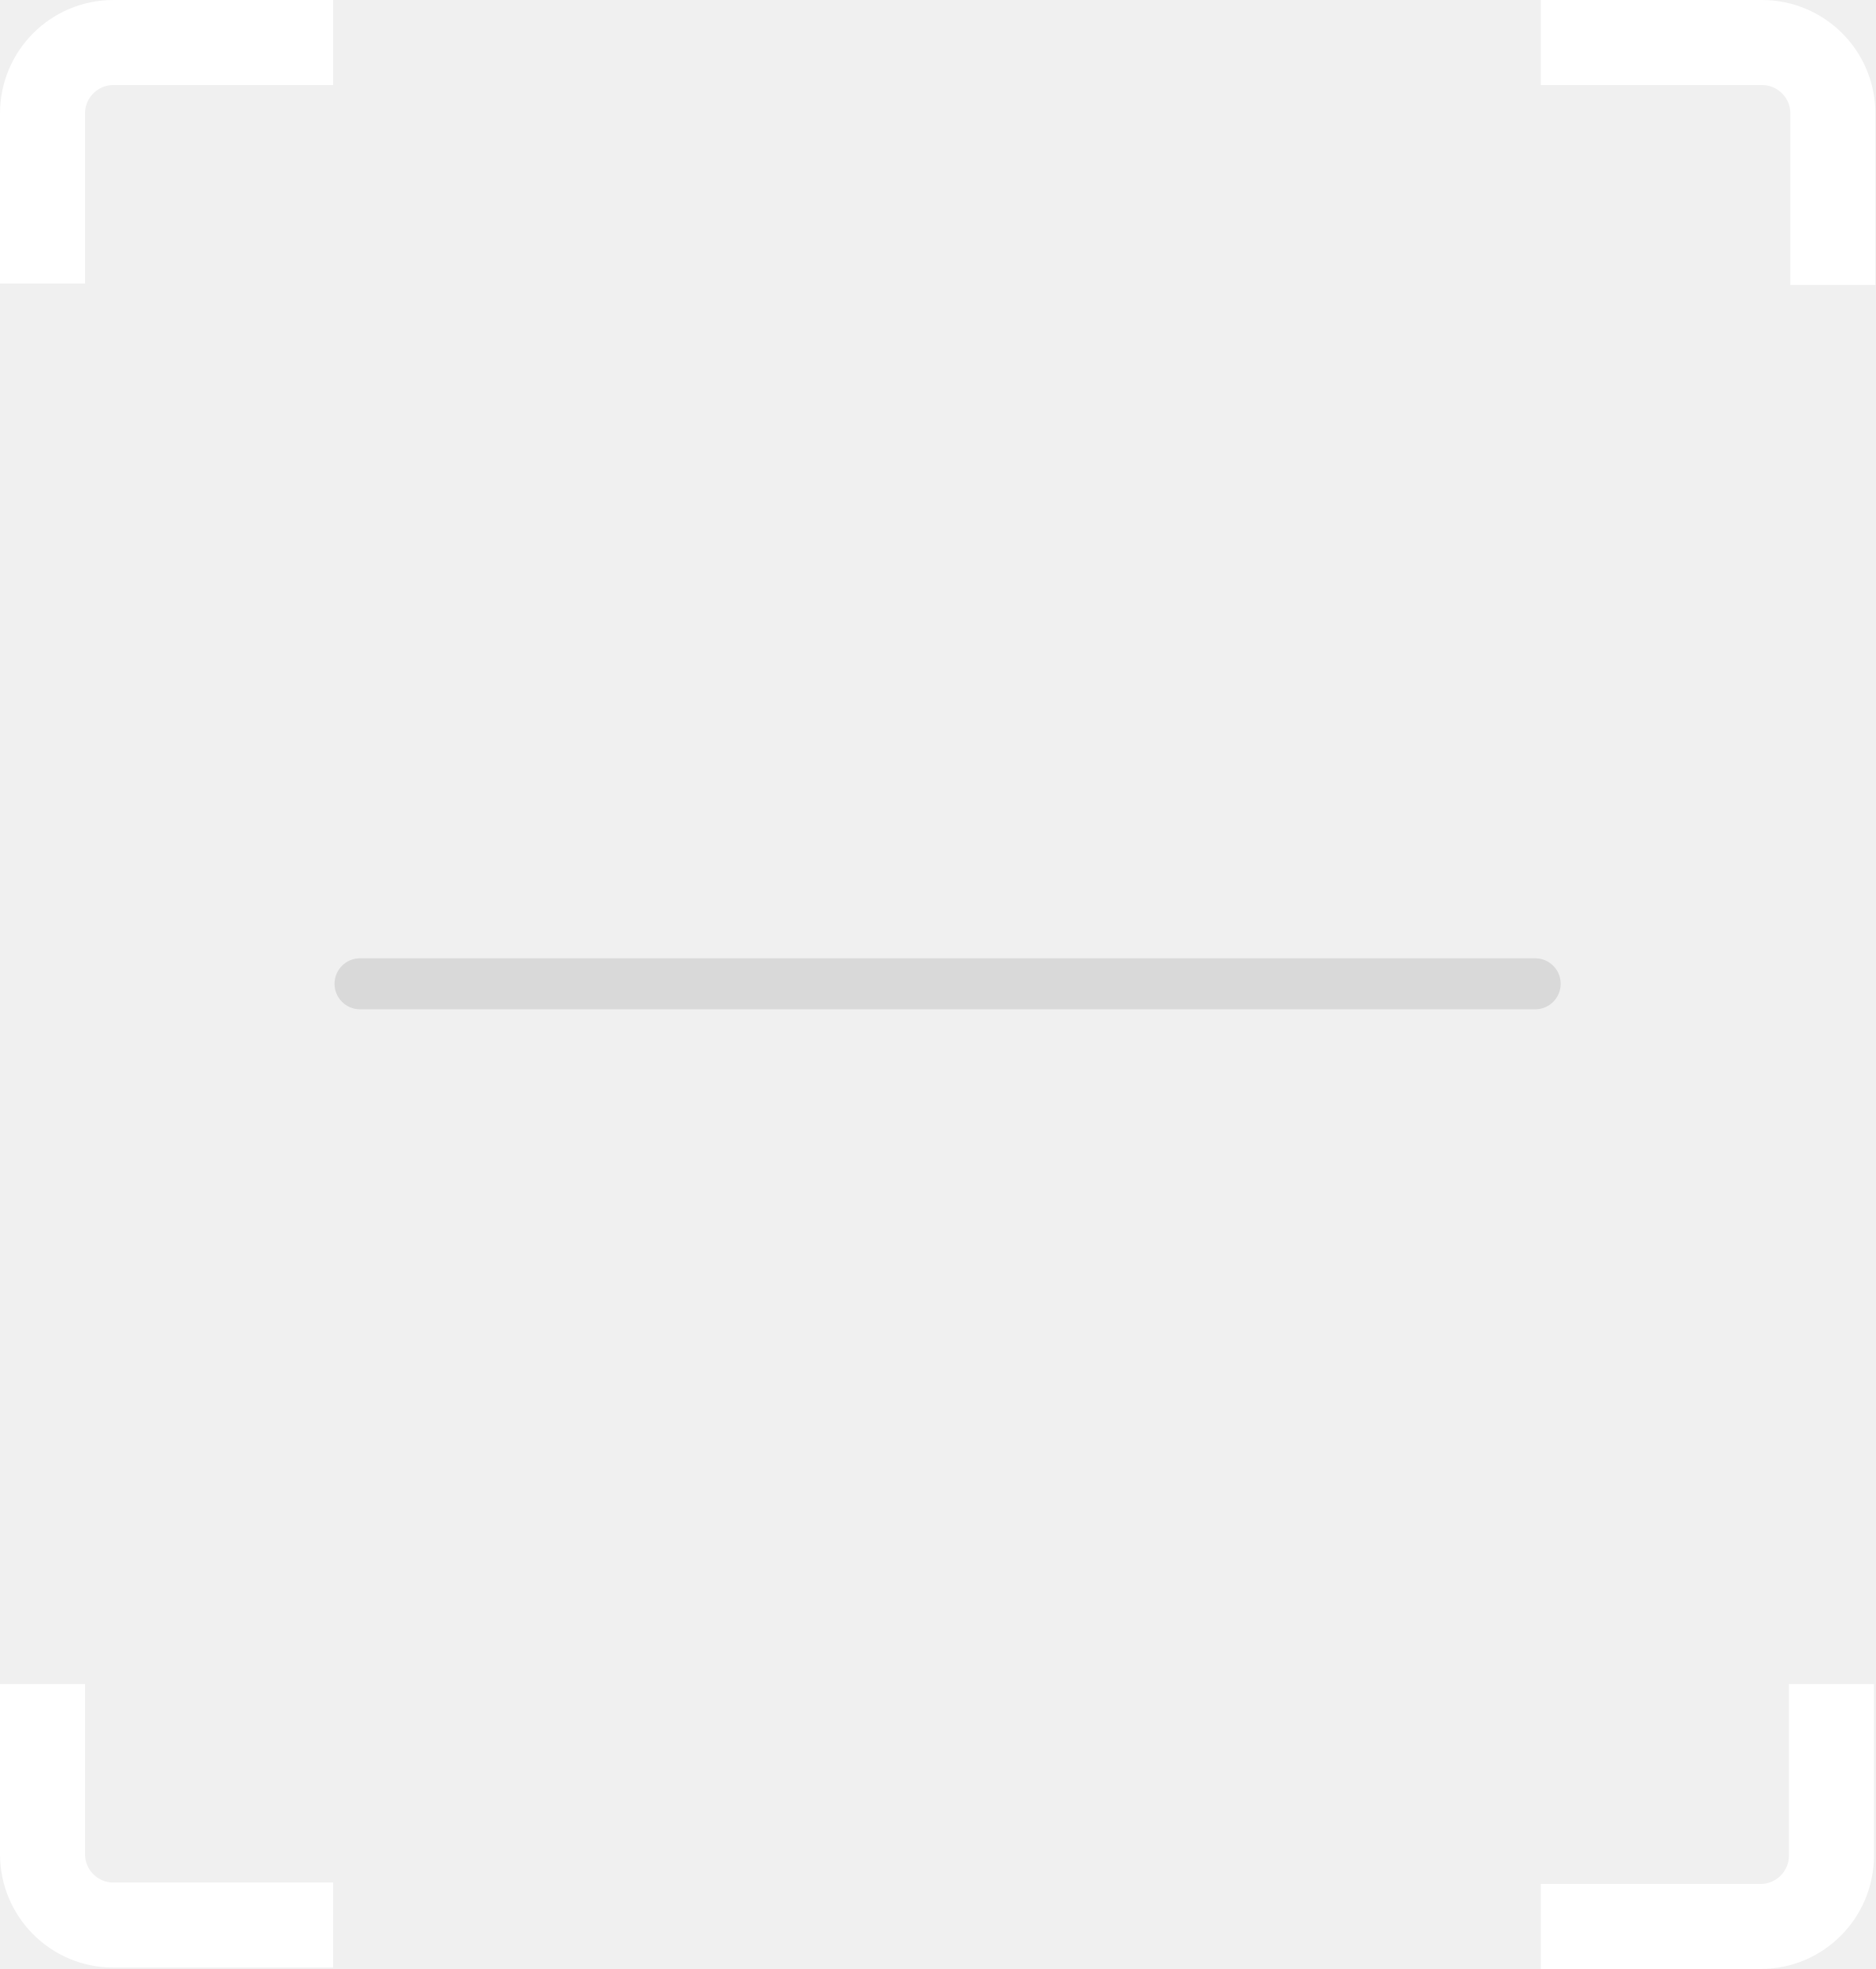
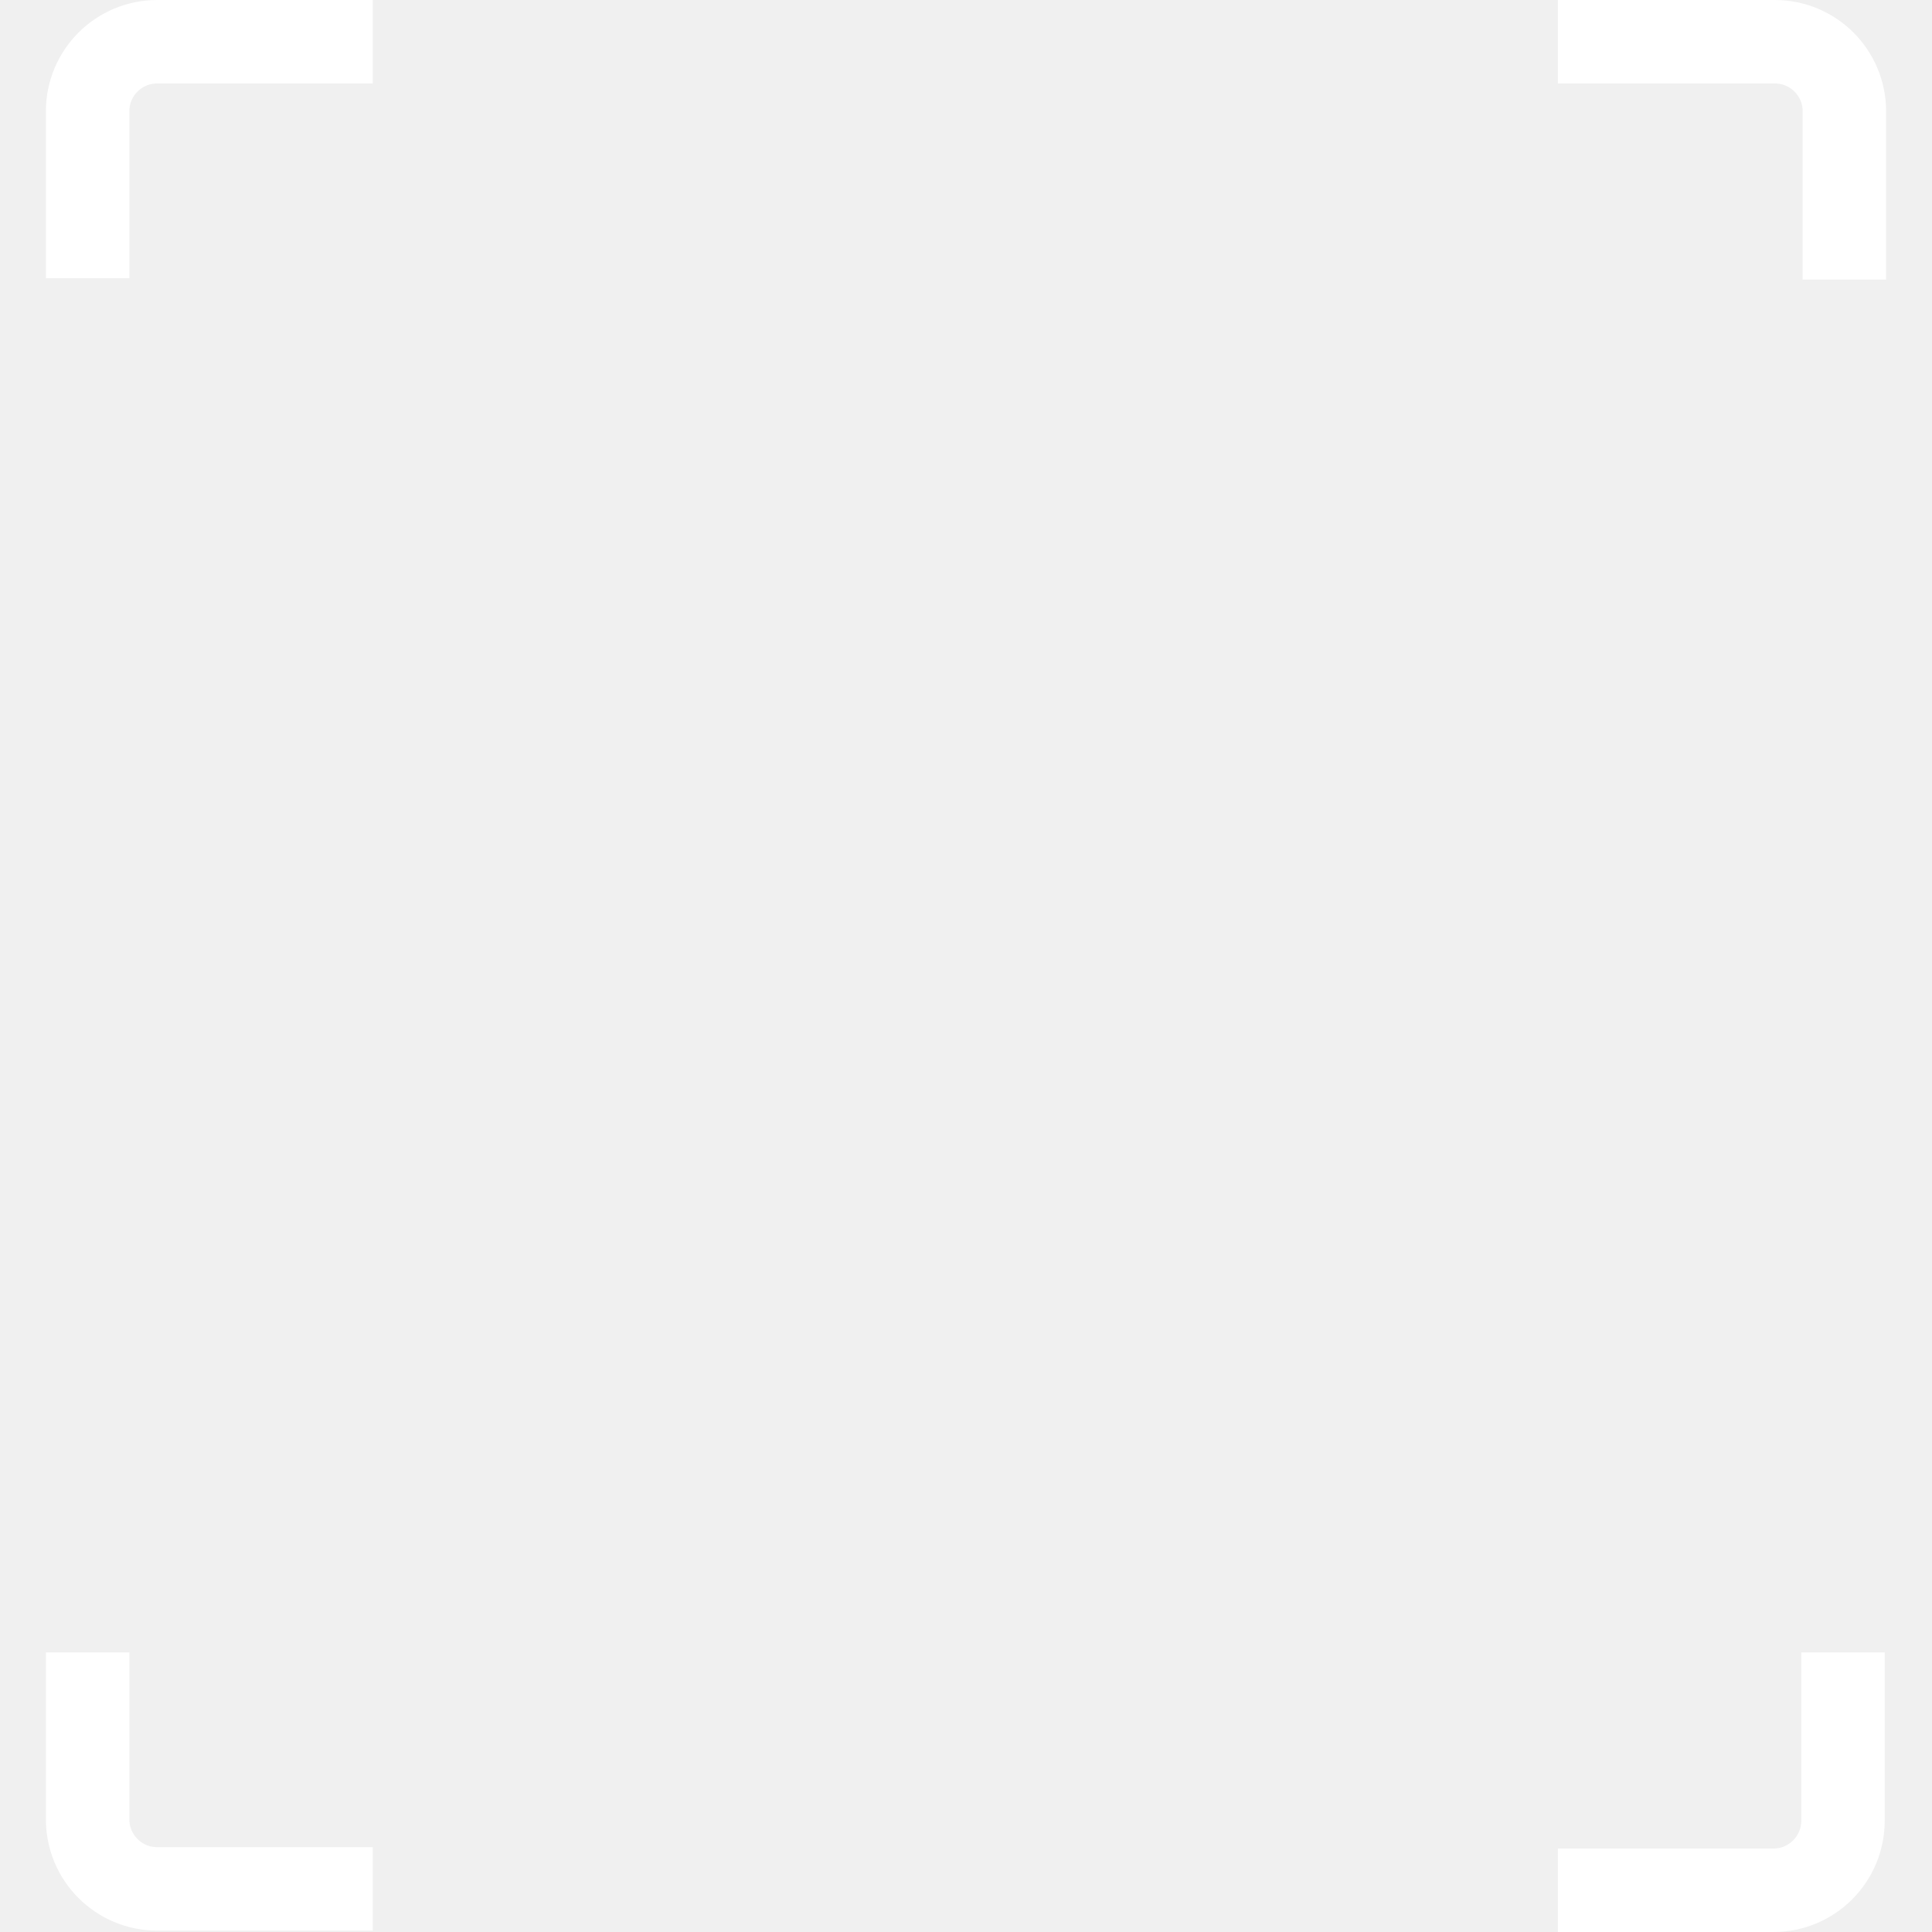
- <svg xmlns="http://www.w3.org/2000/svg" width="1323" height="1389" viewBox="0 0 1323 1389" fill="none">
+ <svg xmlns="http://www.w3.org/2000/svg" width="1390" height="1390" viewBox="0 0 1323 1389" fill="none">
  <path d="M30 200V80C30 52.386 52.386 30 80 30H235" stroke="white" stroke-width="60" />
  <path d="M1293 201V80C1293 52.386 1270.61 30 1243 30H1087" stroke="white" stroke-width="60" />
  <path d="M1292 1188L1292 1309C1292 1336.61 1269.61 1359 1242 1359L1087 1359" stroke="white" stroke-width="60" />
  <path d="M30 1188L30 1308C30 1335.61 52.386 1358 80 1358L235 1358" stroke="white" stroke-width="60" />
-   <rect x="236" y="676" width="865" height="36" rx="18" fill="#D9D9D9" />
</svg>
